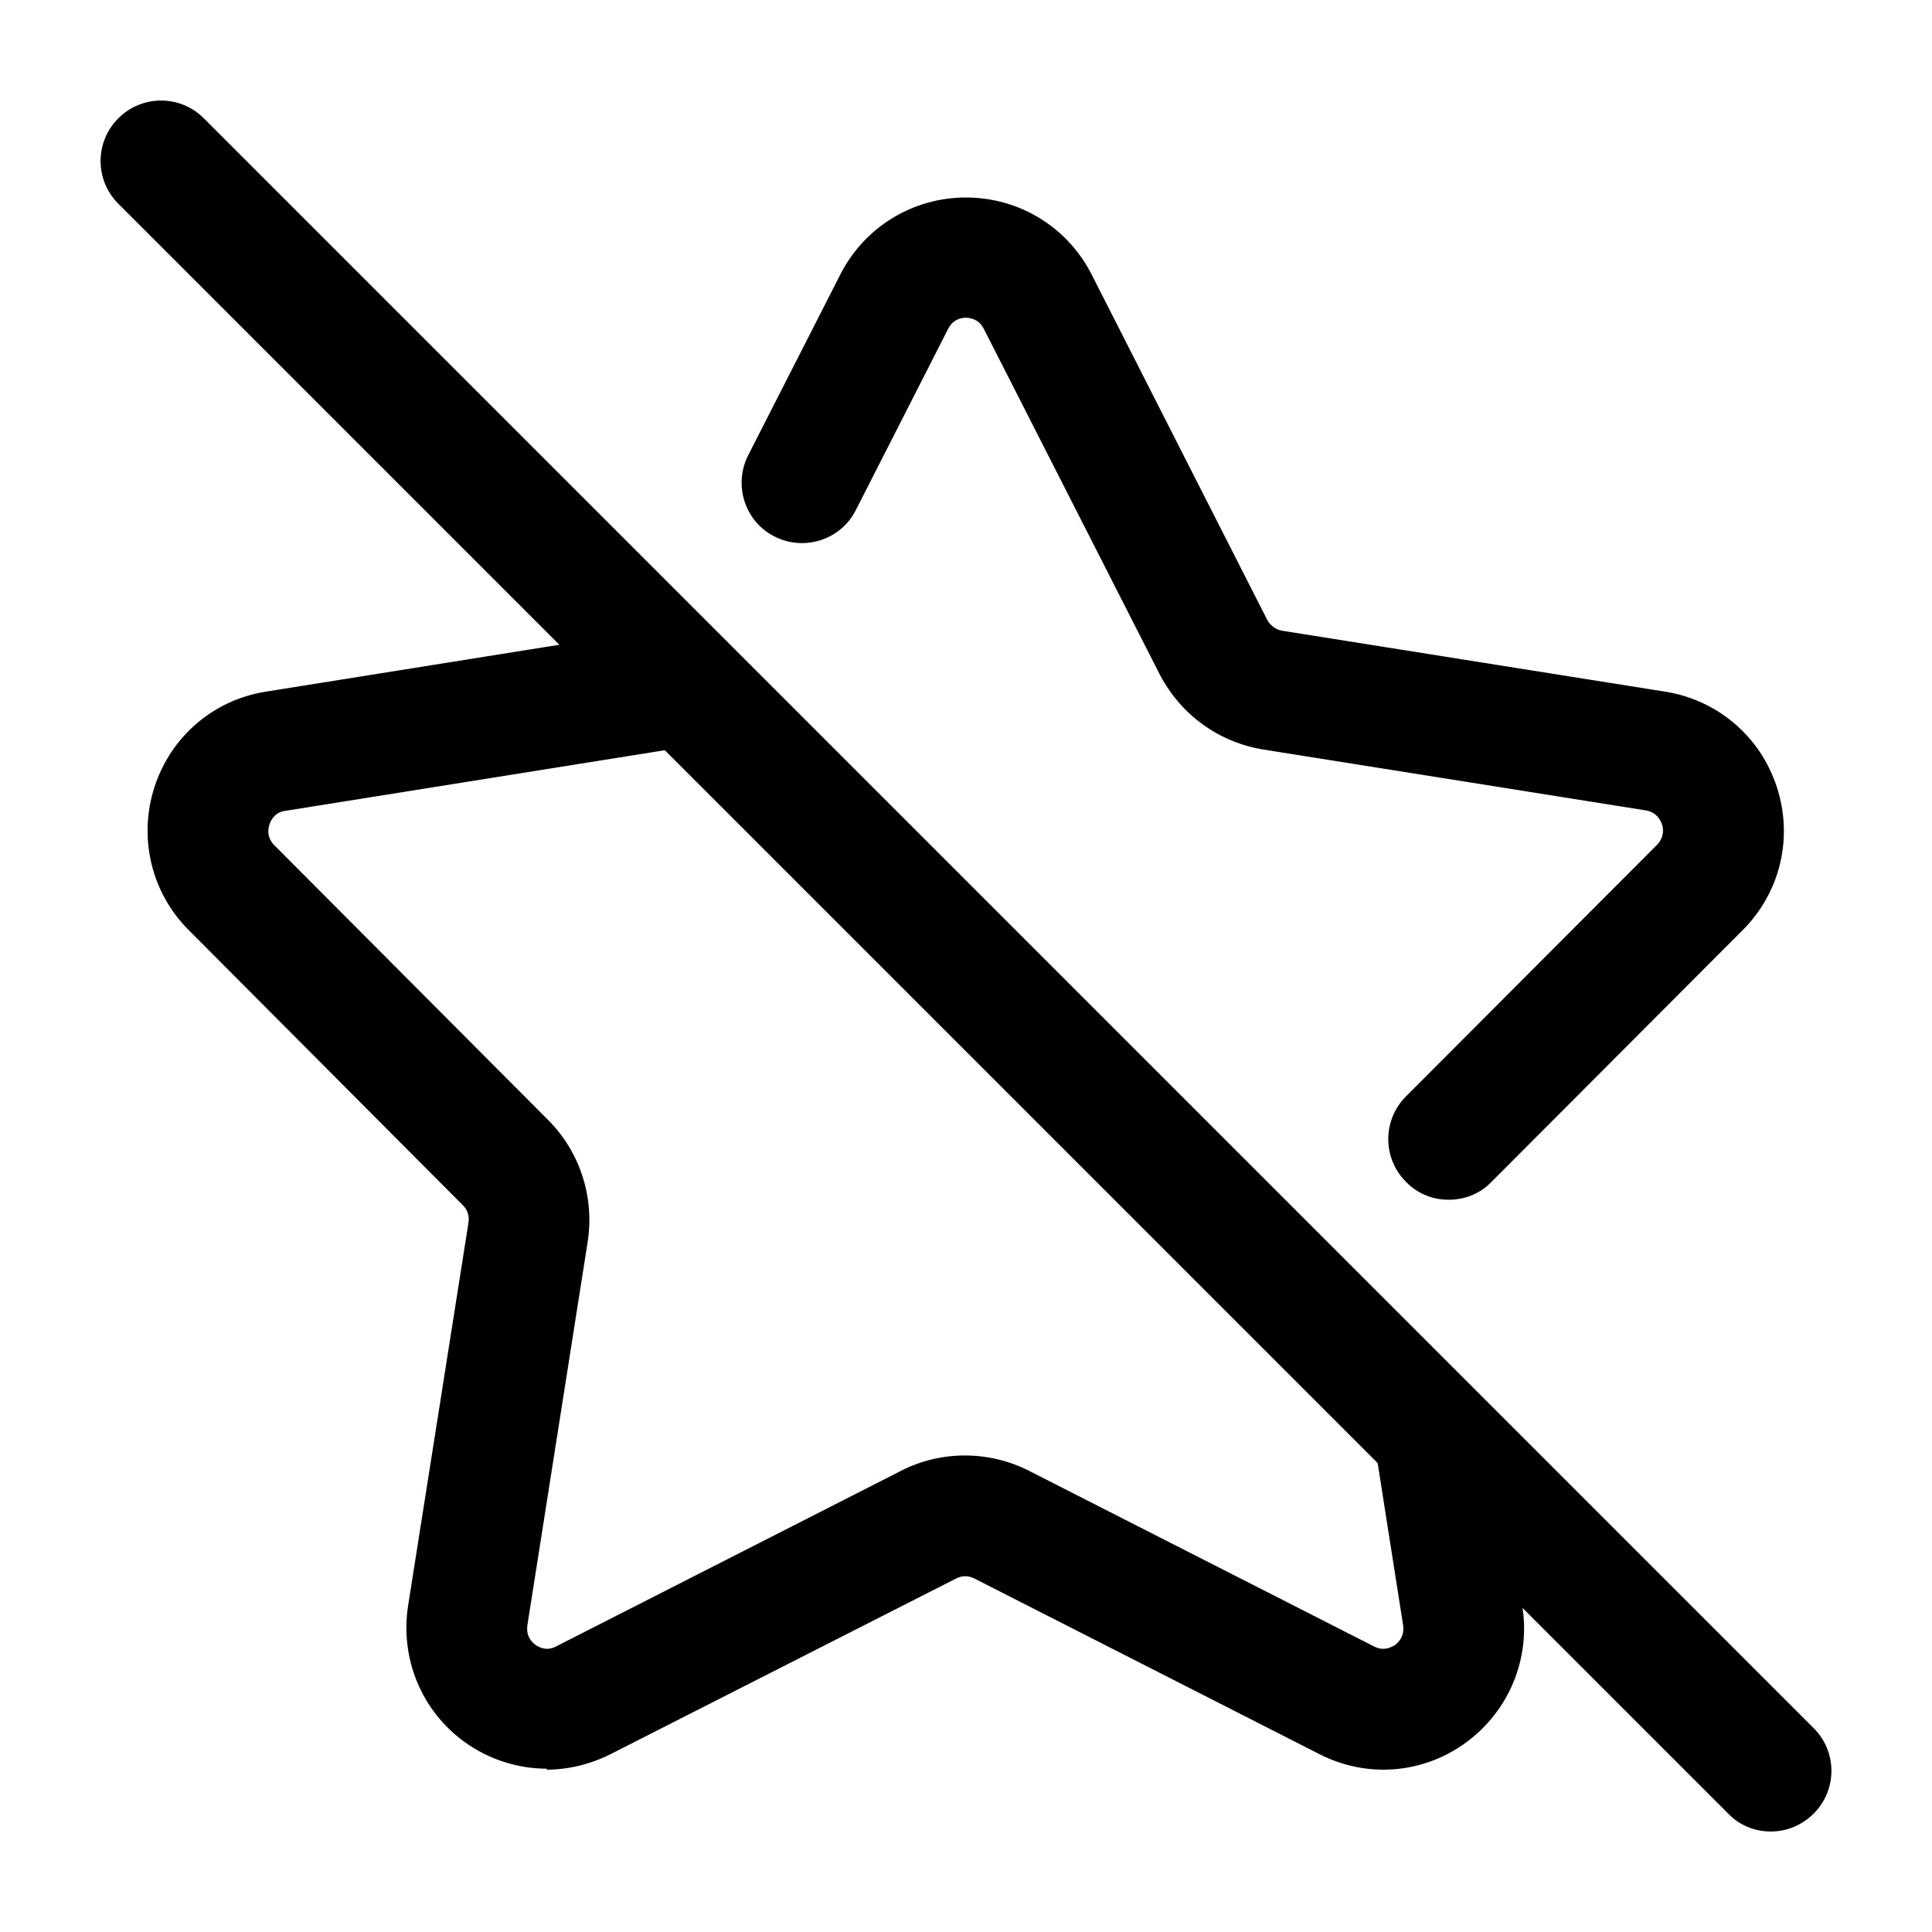
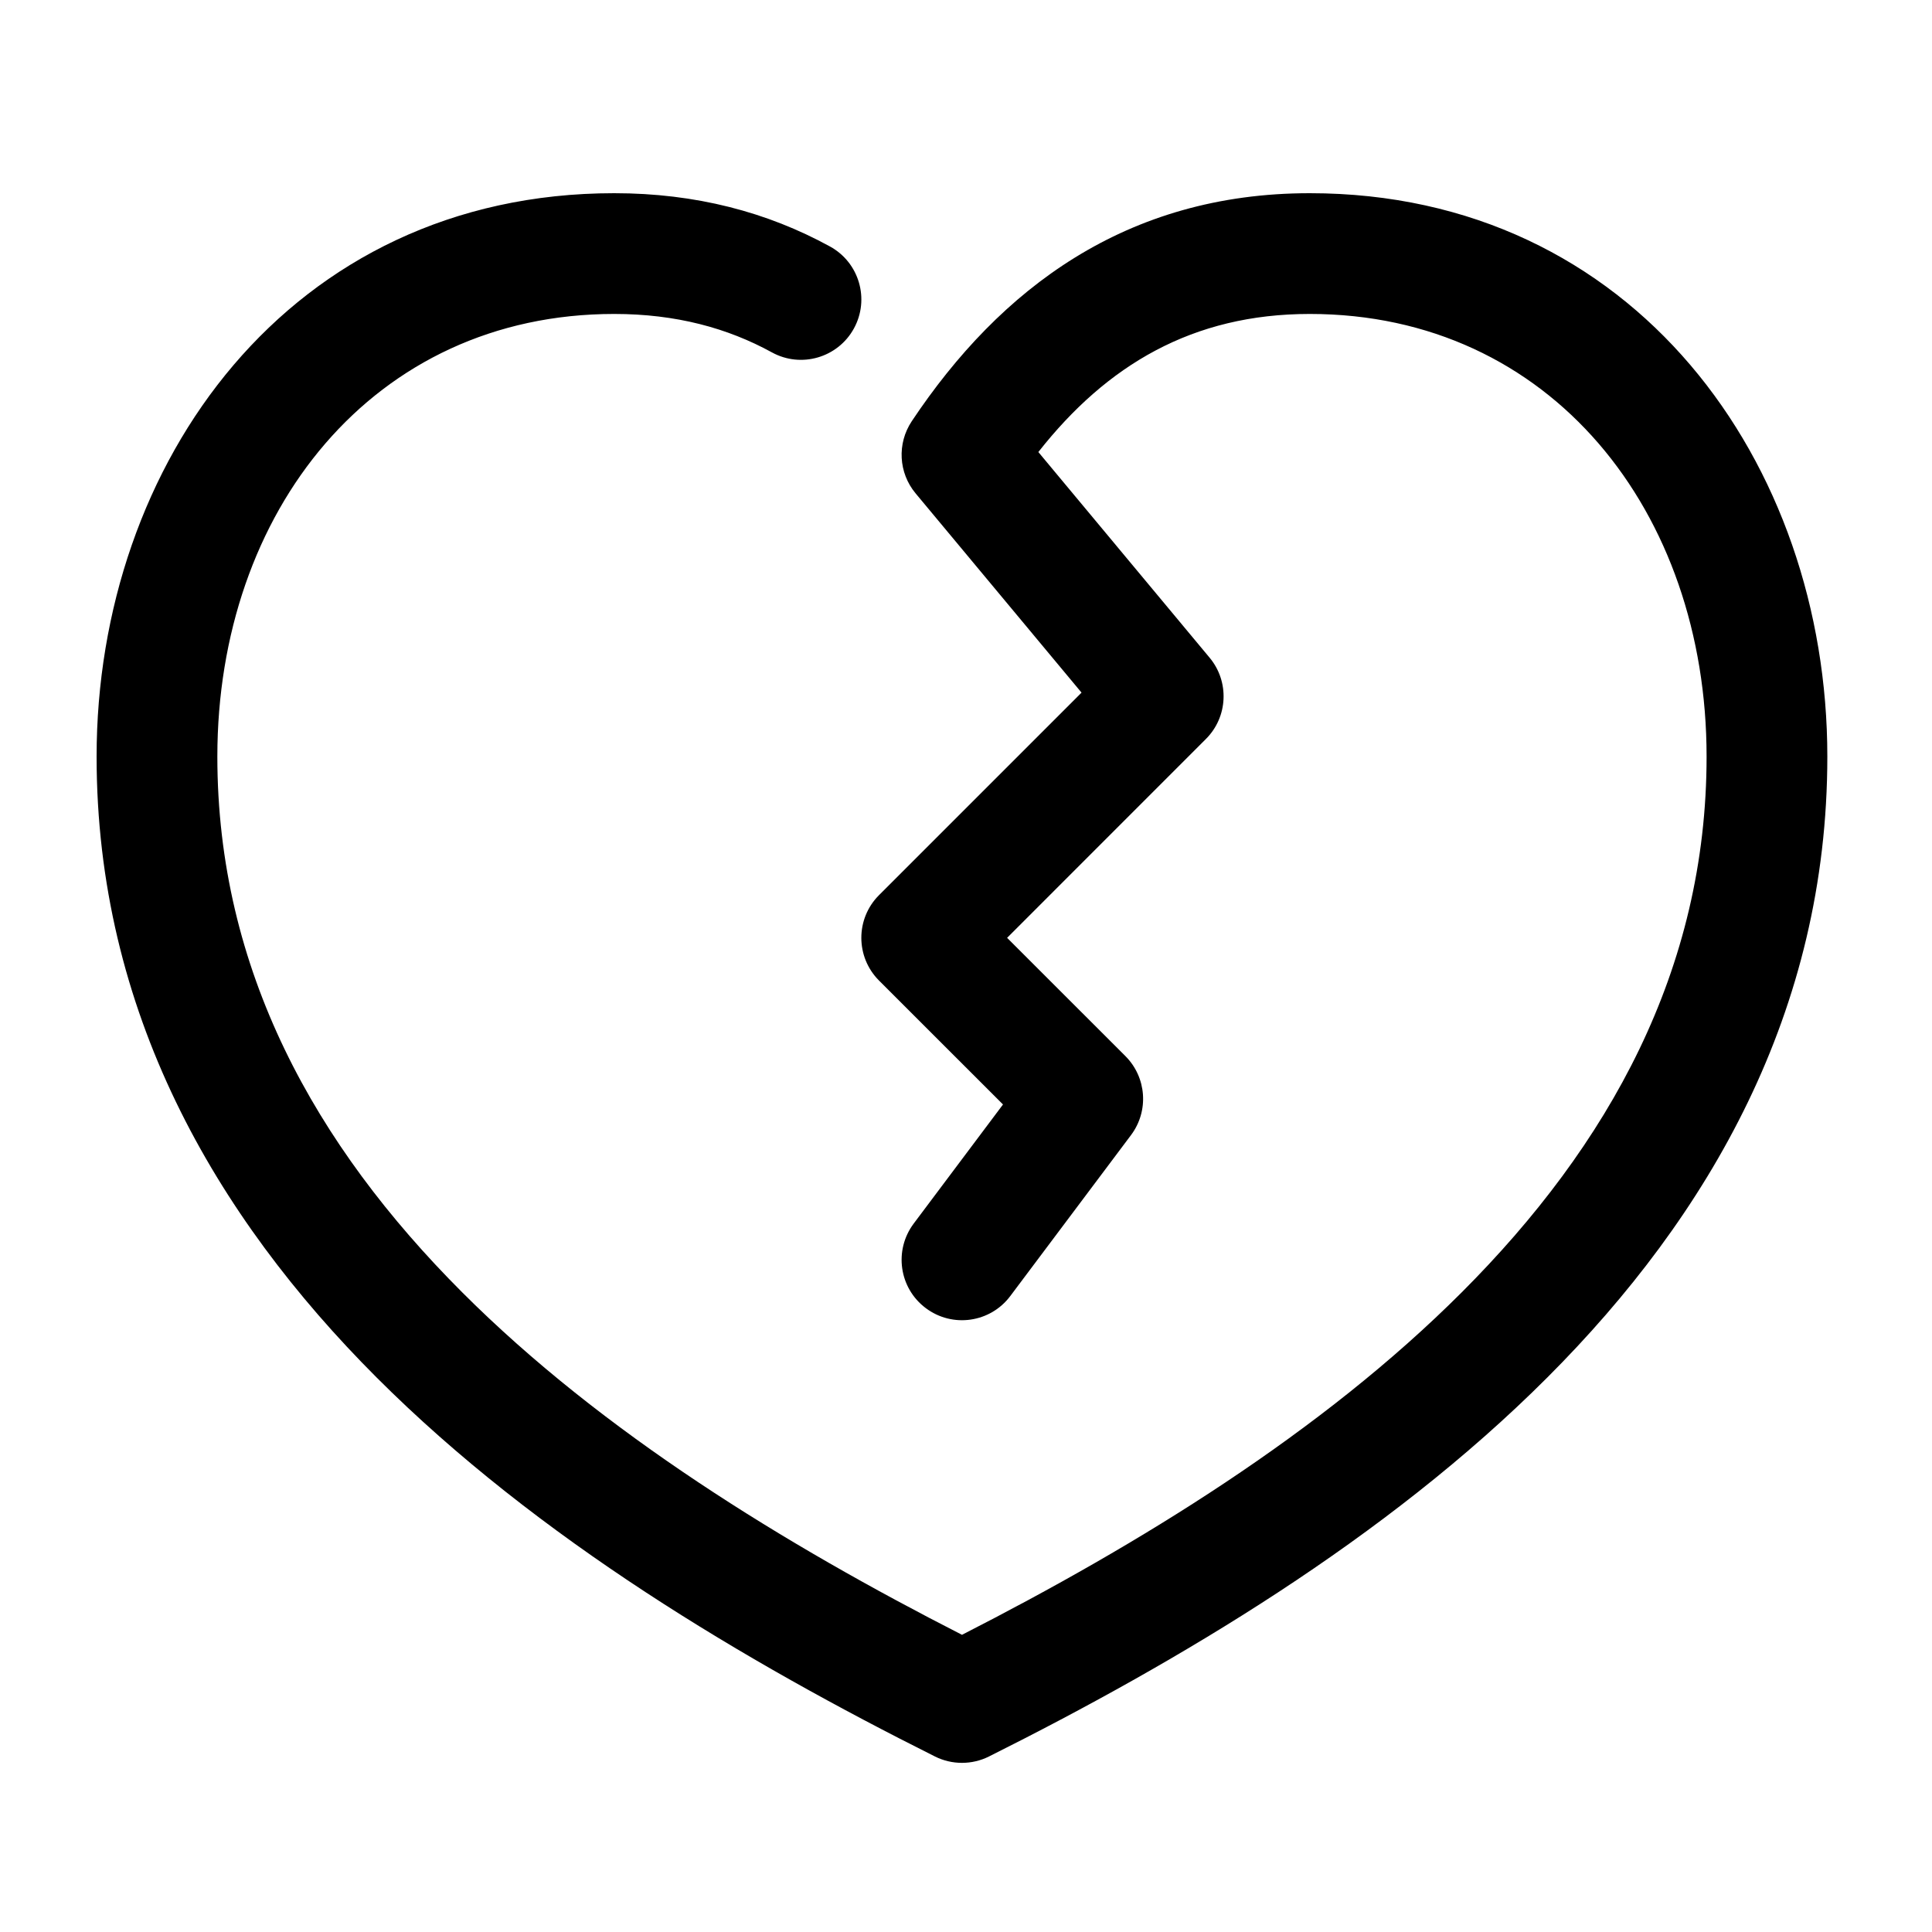
<svg xmlns="http://www.w3.org/2000/svg" width="40" height="40" viewBox="0 0 40 40" fill="none">
-   <path d="M11.329 36.619C10.719 36.619 10.119 36.429 9.609 36.059C8.719 35.409 8.28 34.329 8.45 33.239L9.7 25.309C9.72 25.179 9.679 25.049 9.589 24.959L3.909 19.259C3.129 18.479 2.86 17.339 3.2 16.289C3.539 15.249 4.42 14.489 5.51 14.319L13.96 12.969C14.639 12.859 15.279 13.329 15.389 14.009C15.499 14.689 15.029 15.329 14.349 15.439L5.899 16.789C5.689 16.819 5.609 16.979 5.579 17.069C5.549 17.159 5.519 17.339 5.679 17.499L11.349 23.189C11.999 23.839 12.309 24.769 12.169 25.699L10.919 33.649C10.889 33.859 10.989 33.979 11.079 34.049C11.159 34.109 11.32 34.189 11.51 34.089L18.66 30.449C19.48 30.029 20.47 30.029 21.3 30.449L28.45 34.089C28.649 34.189 28.8 34.109 28.88 34.059C28.96 33.999 29.08 33.879 29.05 33.649L28.51 30.209C28.4 29.529 28.87 28.889 29.55 28.779C30.23 28.679 30.869 29.139 30.979 29.819L31.519 33.259C31.689 34.349 31.239 35.429 30.349 36.079C29.459 36.729 28.3 36.819 27.32 36.319L20.169 32.679C20.049 32.619 19.92 32.619 19.8 32.679L12.639 36.319C12.219 36.529 11.769 36.639 11.309 36.639L11.329 36.619ZM29.989 24.839C29.669 24.839 29.35 24.719 29.11 24.469C28.62 23.979 28.62 23.189 29.11 22.699L34.309 17.489C34.459 17.329 34.44 17.159 34.41 17.069C34.38 16.979 34.299 16.819 34.079 16.779L26.16 15.519C25.239 15.369 24.459 14.809 24.019 13.979L20.369 6.809C20.269 6.609 20.089 6.579 19.999 6.579C19.899 6.579 19.73 6.609 19.63 6.809L17.72 10.559C17.41 11.179 16.649 11.419 16.039 11.109C15.419 10.799 15.18 10.039 15.489 9.429L17.4 5.679C17.9 4.699 18.899 4.089 19.999 4.089C21.099 4.089 22.099 4.699 22.599 5.679L26.239 12.839C26.299 12.949 26.42 13.039 26.55 13.059L34.469 14.319C35.559 14.489 36.449 15.249 36.789 16.299C37.129 17.349 36.859 18.479 36.079 19.259L30.88 24.469C30.64 24.719 30.319 24.839 29.999 24.839H29.989Z" fill="black" />
-   <path d="M36.66 37.919C36.34 37.919 36.02 37.799 35.78 37.549L2.45 4.219C1.96 3.729 1.96 2.939 2.45 2.449C2.94 1.959 3.73 1.959 4.22 2.449L37.55 35.779C38.04 36.269 38.04 37.059 37.55 37.549C37.31 37.789 36.99 37.919 36.67 37.919H36.66Z" fill="black" />
+   <path fill-rule="evenodd" clip-rule="evenodd" d="M2 15.664C2 9.597 5.991 4 12.717 4C14.402 4 15.886 4.391 17.185 5.104C17.79 5.436 18.011 6.196 17.679 6.801C17.347 7.406 16.587 7.628 15.982 7.296C15.066 6.793 13.998 6.5 12.717 6.5C7.721 6.5 4.5 10.6 4.5 15.664C4.5 20.08 6.524 23.709 9.566 26.753C12.476 29.665 16.262 31.981 19.917 33.847C23.572 31.981 27.357 29.665 30.267 26.753C33.309 23.709 35.333 20.08 35.333 15.664C35.333 10.6 32.112 6.5 27.117 6.5C24.69 6.5 22.915 7.558 21.498 9.359L25.044 13.617C25.457 14.113 25.424 14.844 24.967 15.3L20.851 19.417L23.301 21.866C23.74 22.306 23.79 23.002 23.417 23.5L20.917 26.833C20.503 27.386 19.719 27.498 19.167 27.083C18.614 26.669 18.503 25.886 18.917 25.333L20.766 22.867L18.199 20.301C17.711 19.812 17.711 19.021 18.199 18.533L22.392 14.34L18.956 10.214C18.602 9.789 18.57 9.182 18.877 8.721C20.708 5.974 23.319 4 27.117 4C33.842 4 37.833 9.597 37.833 15.664C37.833 20.933 35.392 25.162 32.035 28.52C28.694 31.863 24.387 34.409 20.476 36.366C20.124 36.542 19.709 36.542 19.357 36.366C15.447 34.409 11.139 31.863 7.798 28.52C4.441 25.162 2 20.933 2 15.664Z" fill="black" />
</svg>
